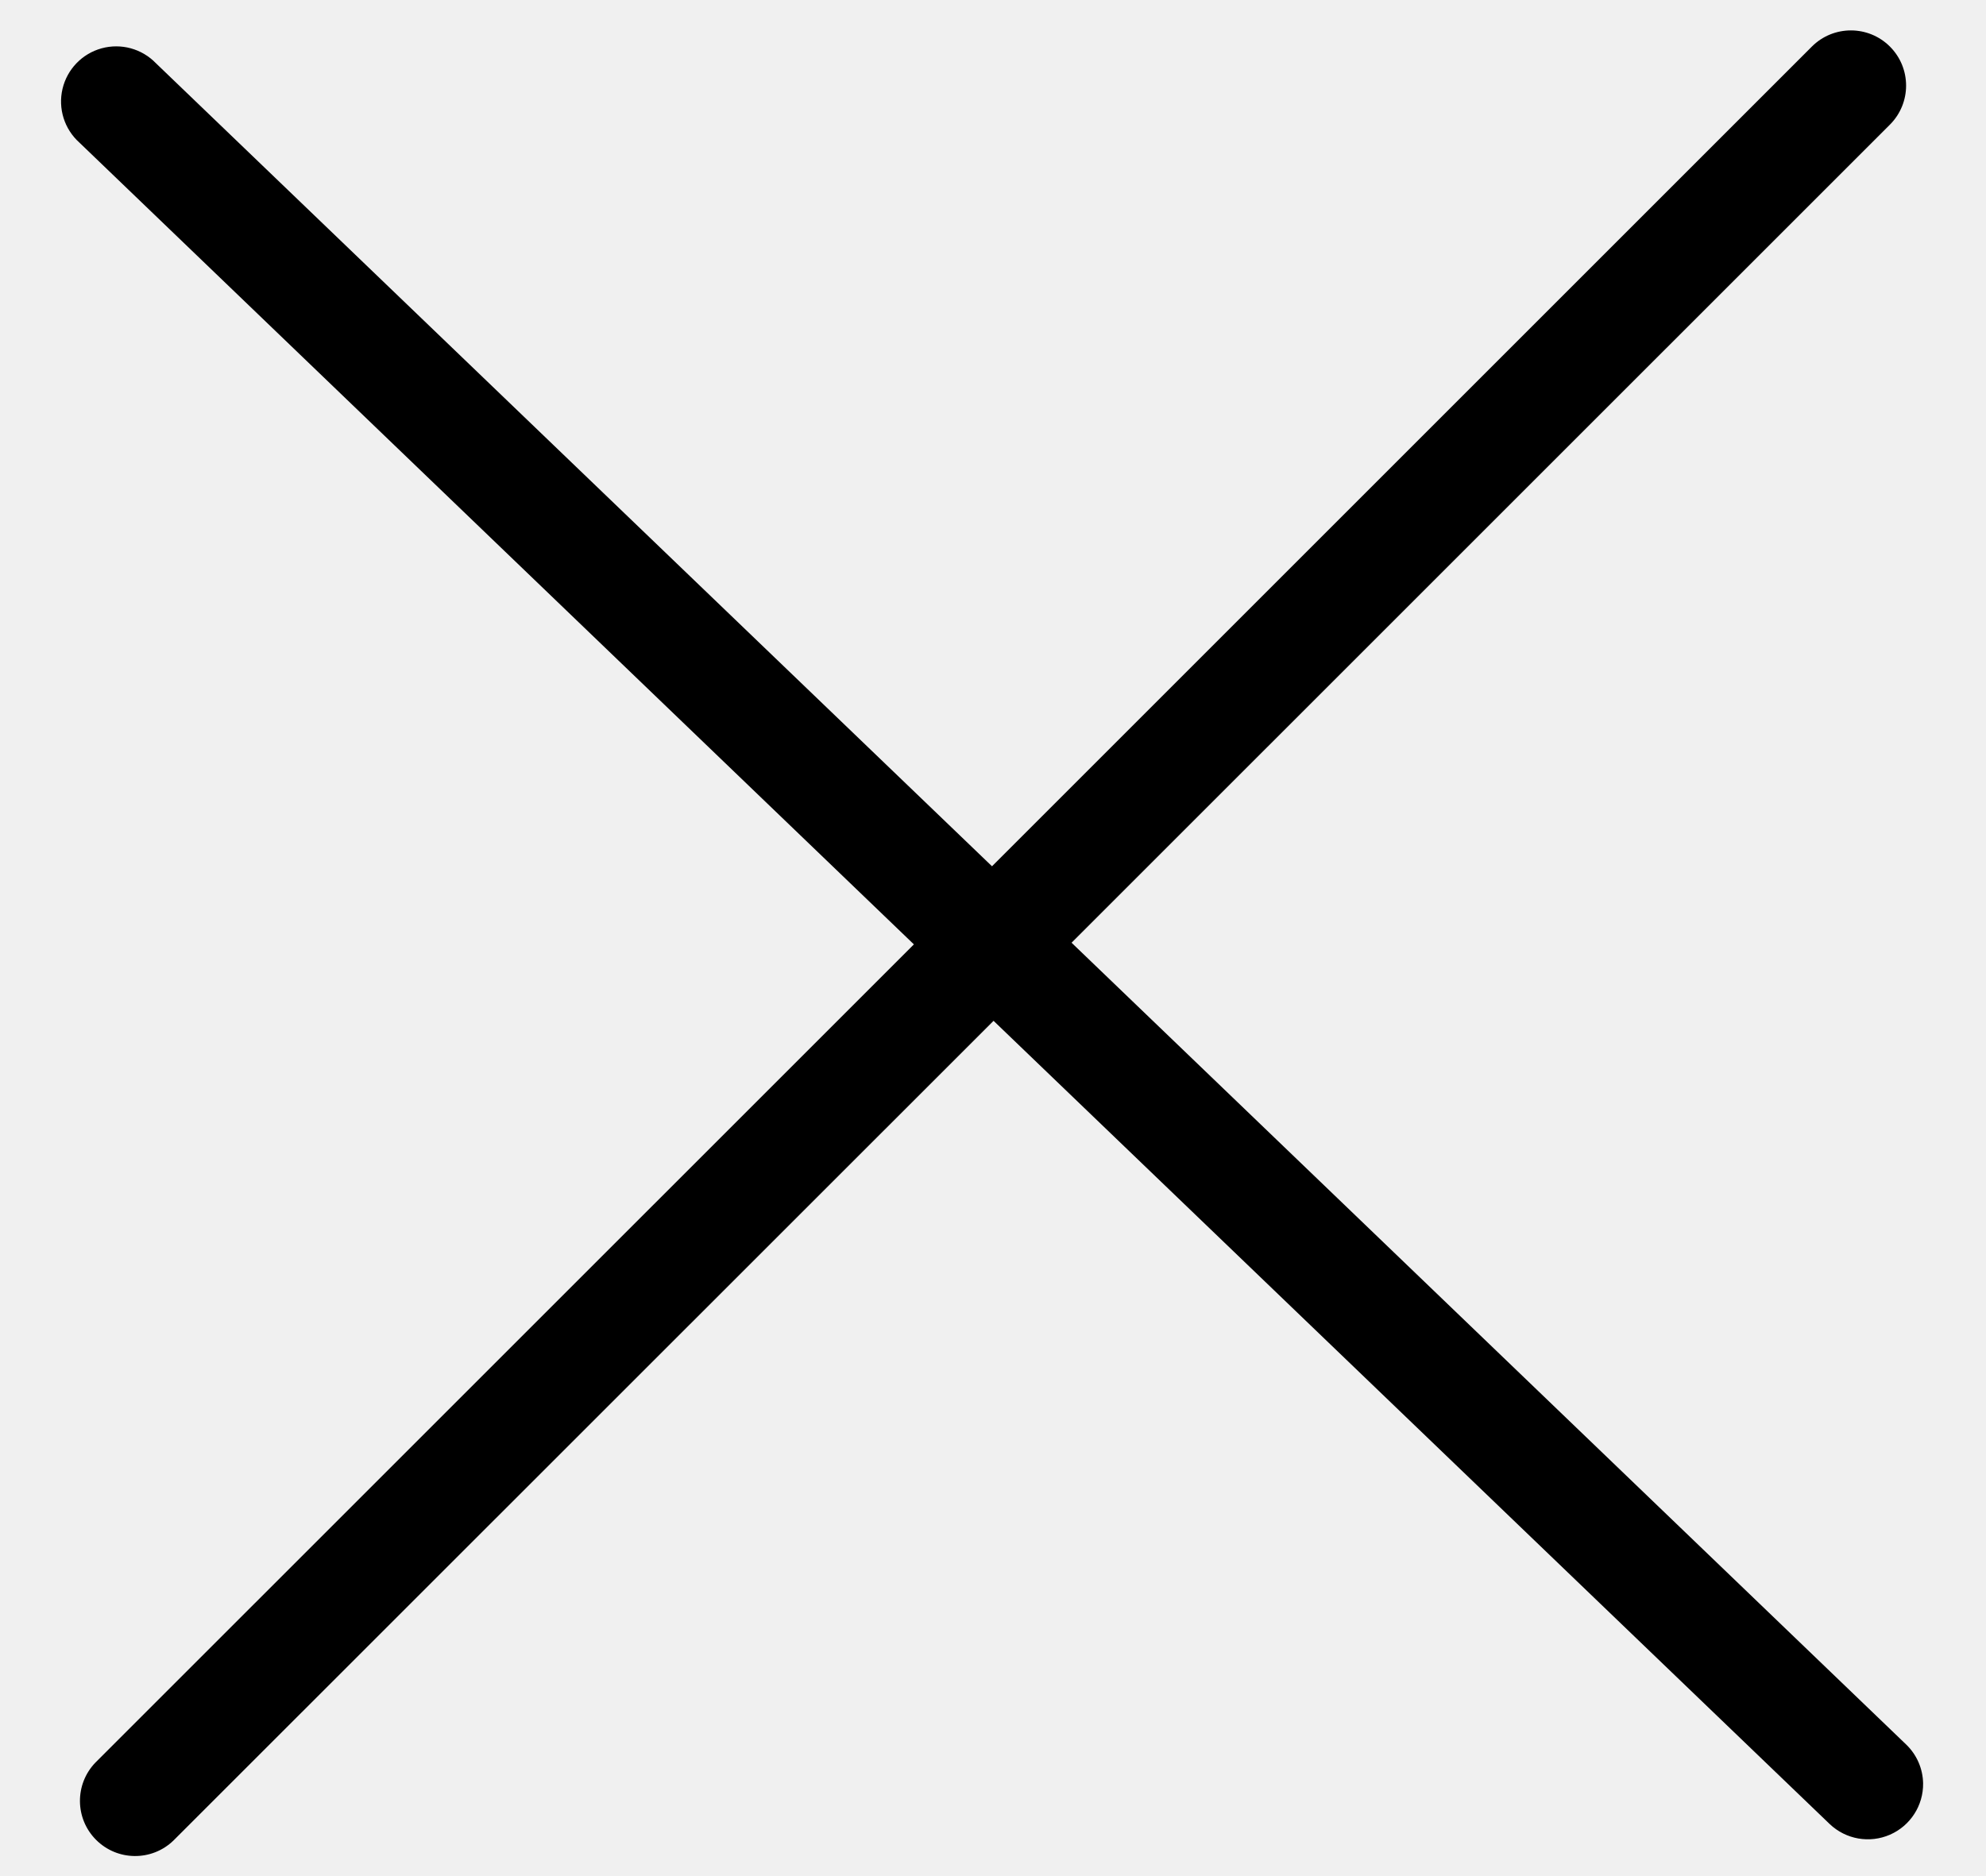
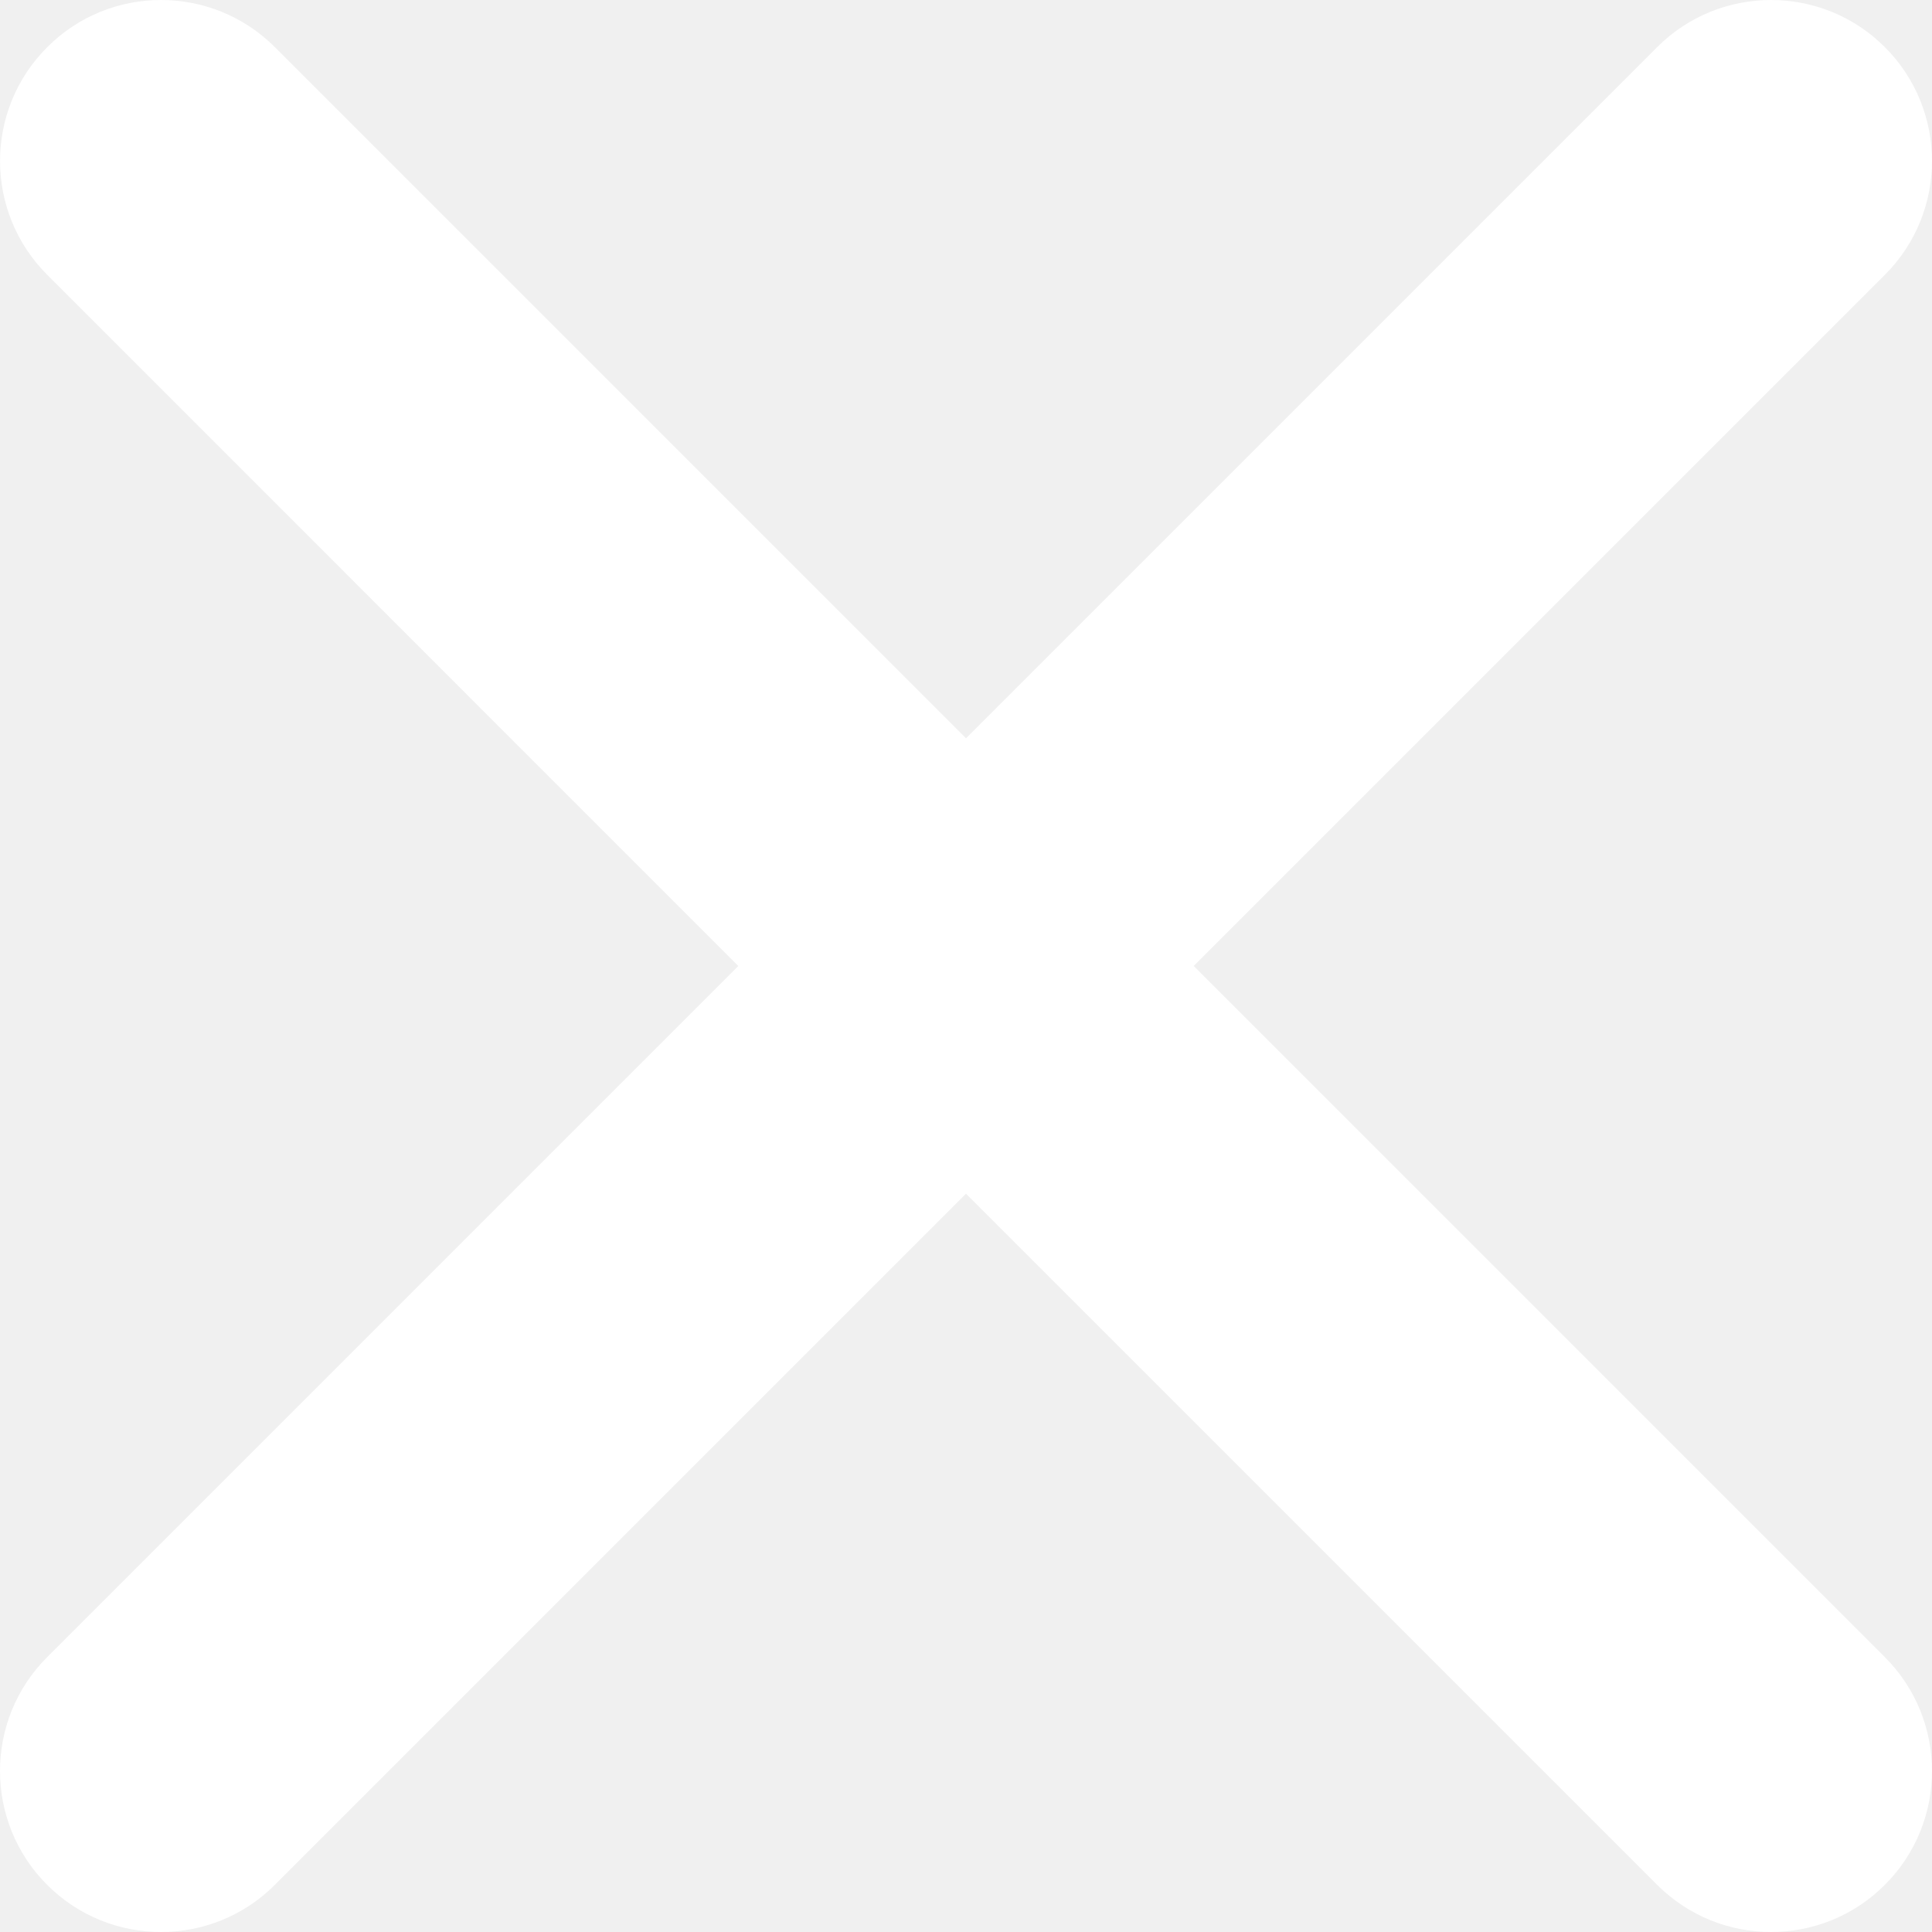
- <svg xmlns="http://www.w3.org/2000/svg" fill="none" class="icon icon-close" viewBox="0 0 18 17">
-   <path fill="currentColor" d="M.865 15.978a.5.5 0 0 0 .707.707l7.433-7.431 7.579 7.282a.501.501 0 0 0 .846-.37.5.5 0 0 0-.153-.351L9.712 8.546l7.417-7.416a.5.5 0 1 0-.707-.708L8.991 7.853 1.413.573a.5.5 0 1 0-.693.72l7.563 7.268z" />
+ <svg xmlns="http://www.w3.org/2000/svg" width="15" height="15" viewBox="0 0 15 15" fill="none">
+   <path d="M14.634 12.866L9.268 7.5L14.634 2.134C15.122 1.646 15.122 0.854 14.634 0.366C14.146 -0.122 13.354 -0.122 12.866 0.366L7.5 5.732L2.134 0.366C1.646 -0.122 0.854 -0.122 0.367 0.366C-0.122 0.854 -0.122 1.646 0.367 2.134L5.732 7.5L0.366 12.866C-0.122 13.354 -0.122 14.146 0.366 14.634C0.61 14.878 0.93 15 1.25 15C1.57 15 1.89 14.878 2.134 14.634L7.5 9.268L12.866 14.634C13.111 14.878 13.43 15 13.75 15C14.07 15 14.39 14.878 14.634 14.634C15.122 14.146 15.122 13.354 14.634 12.866Z" fill="white" />
</svg>
